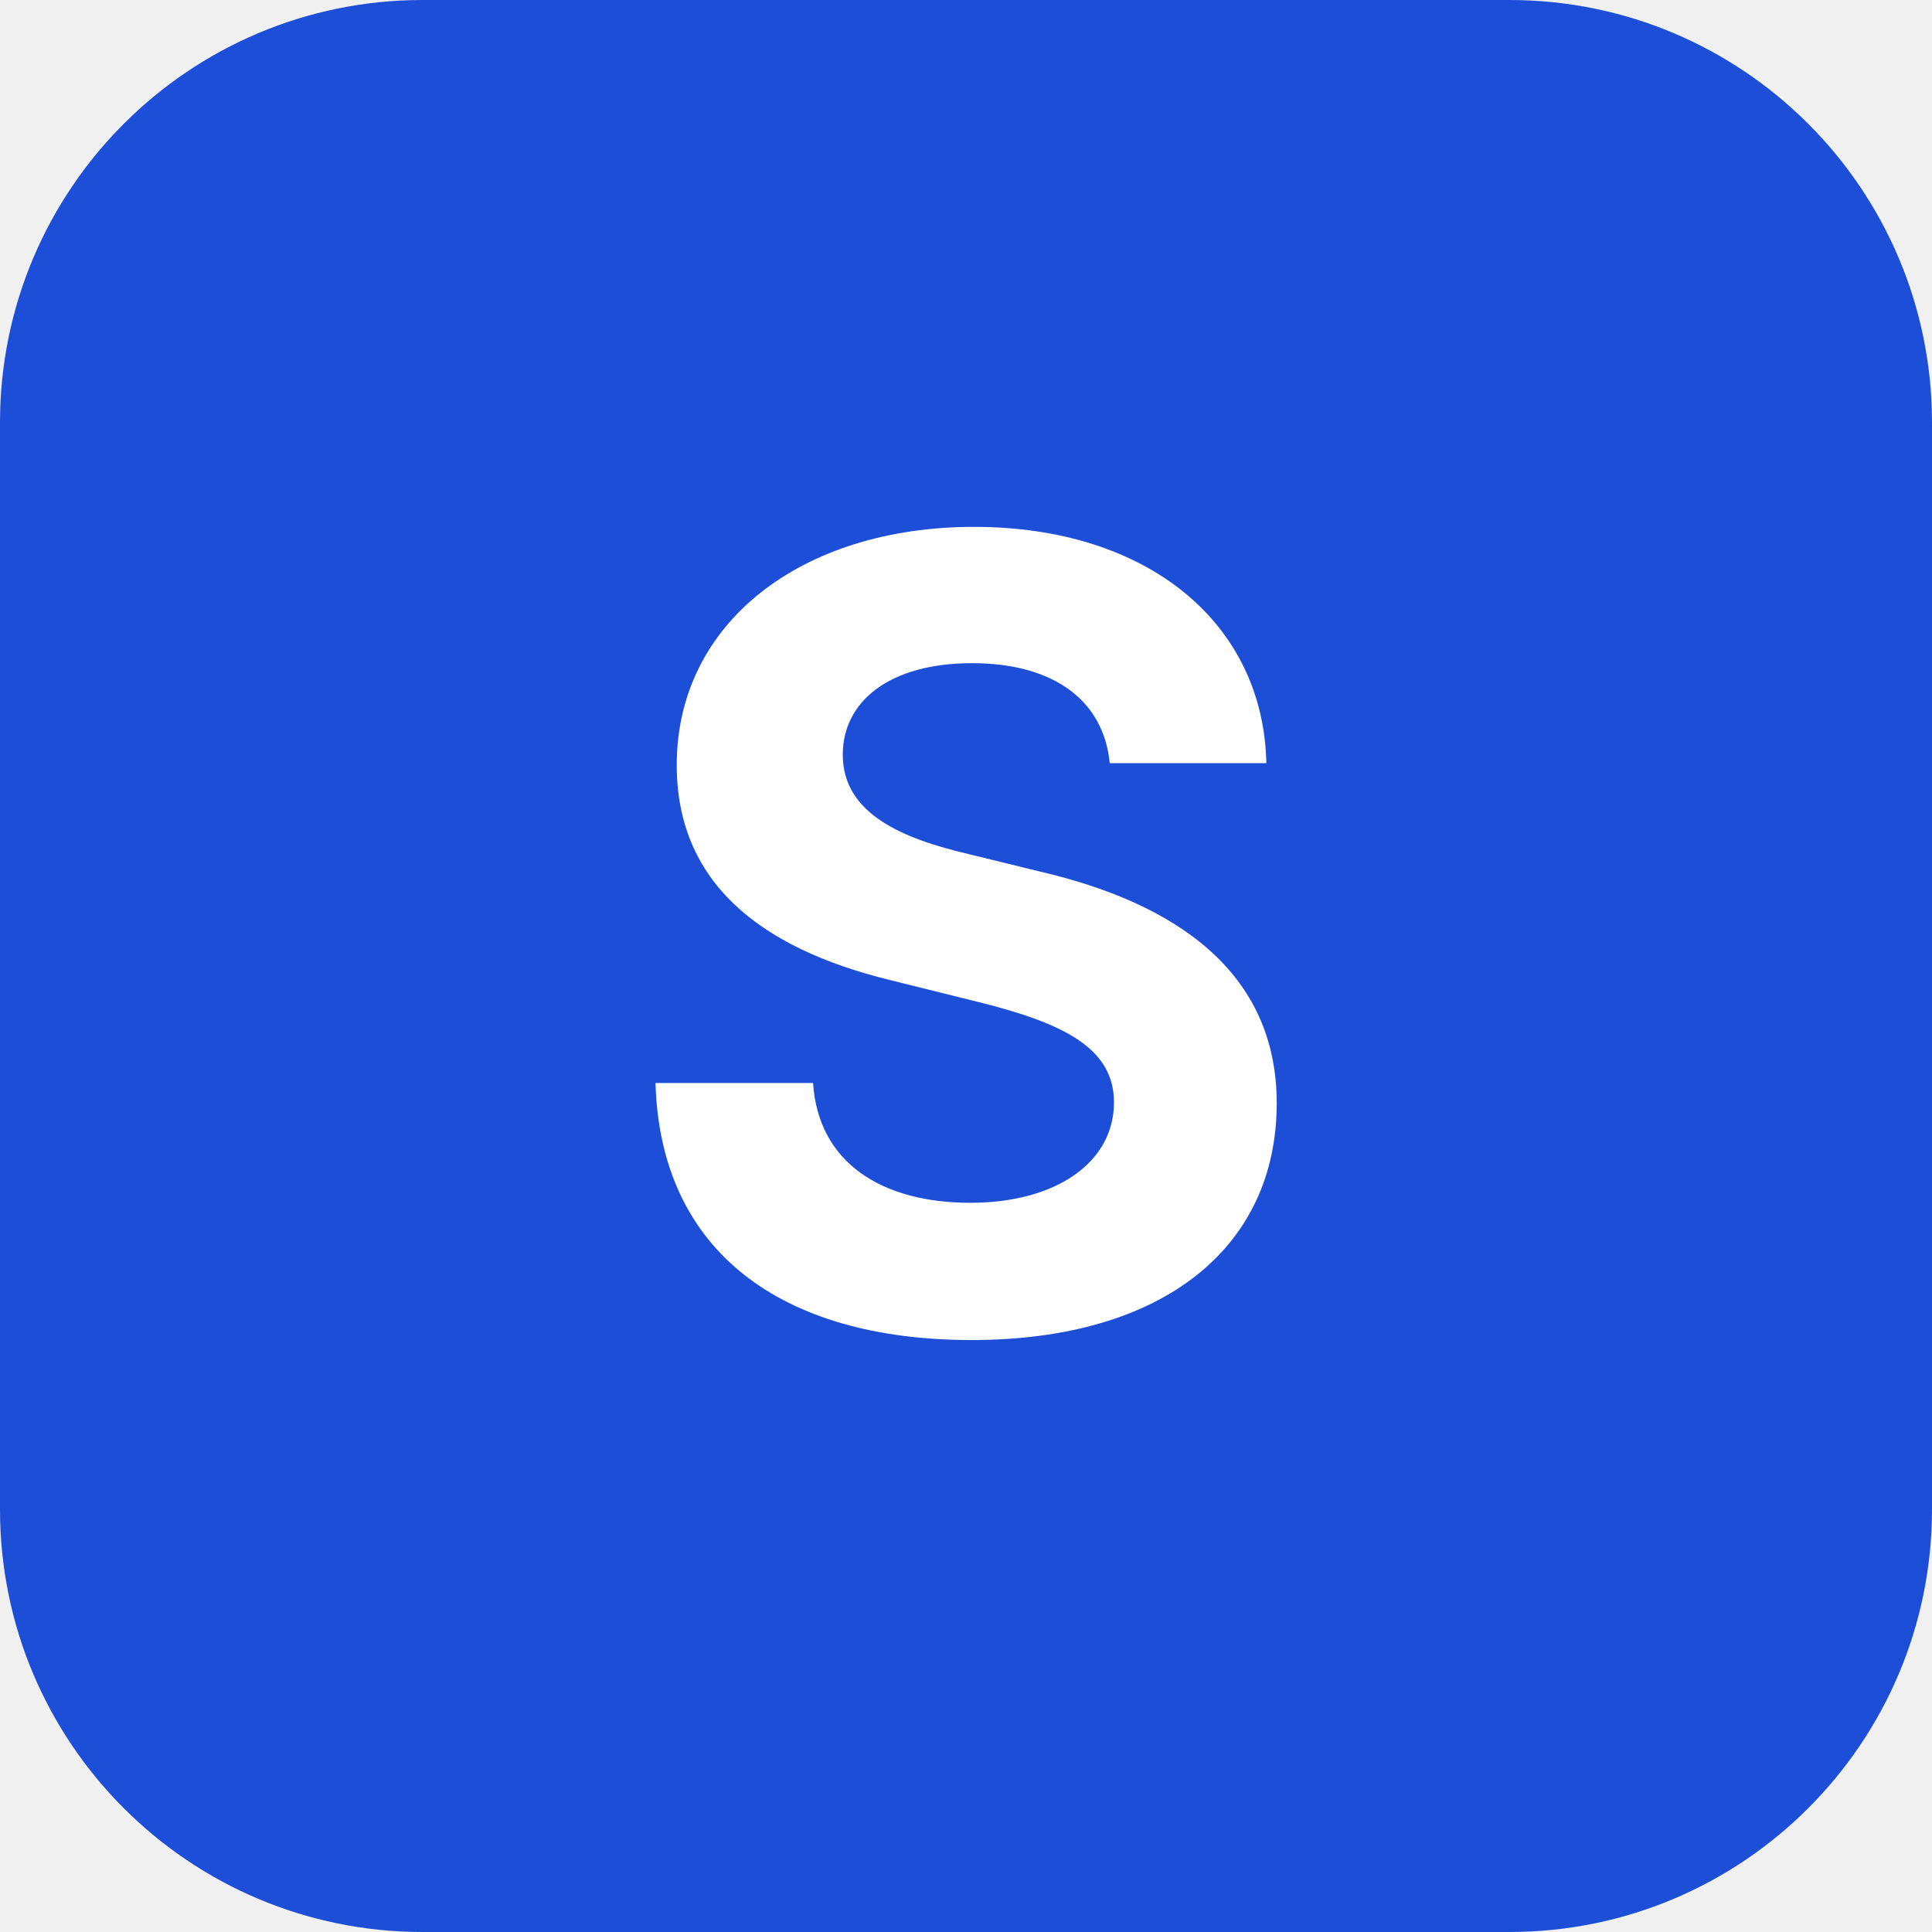
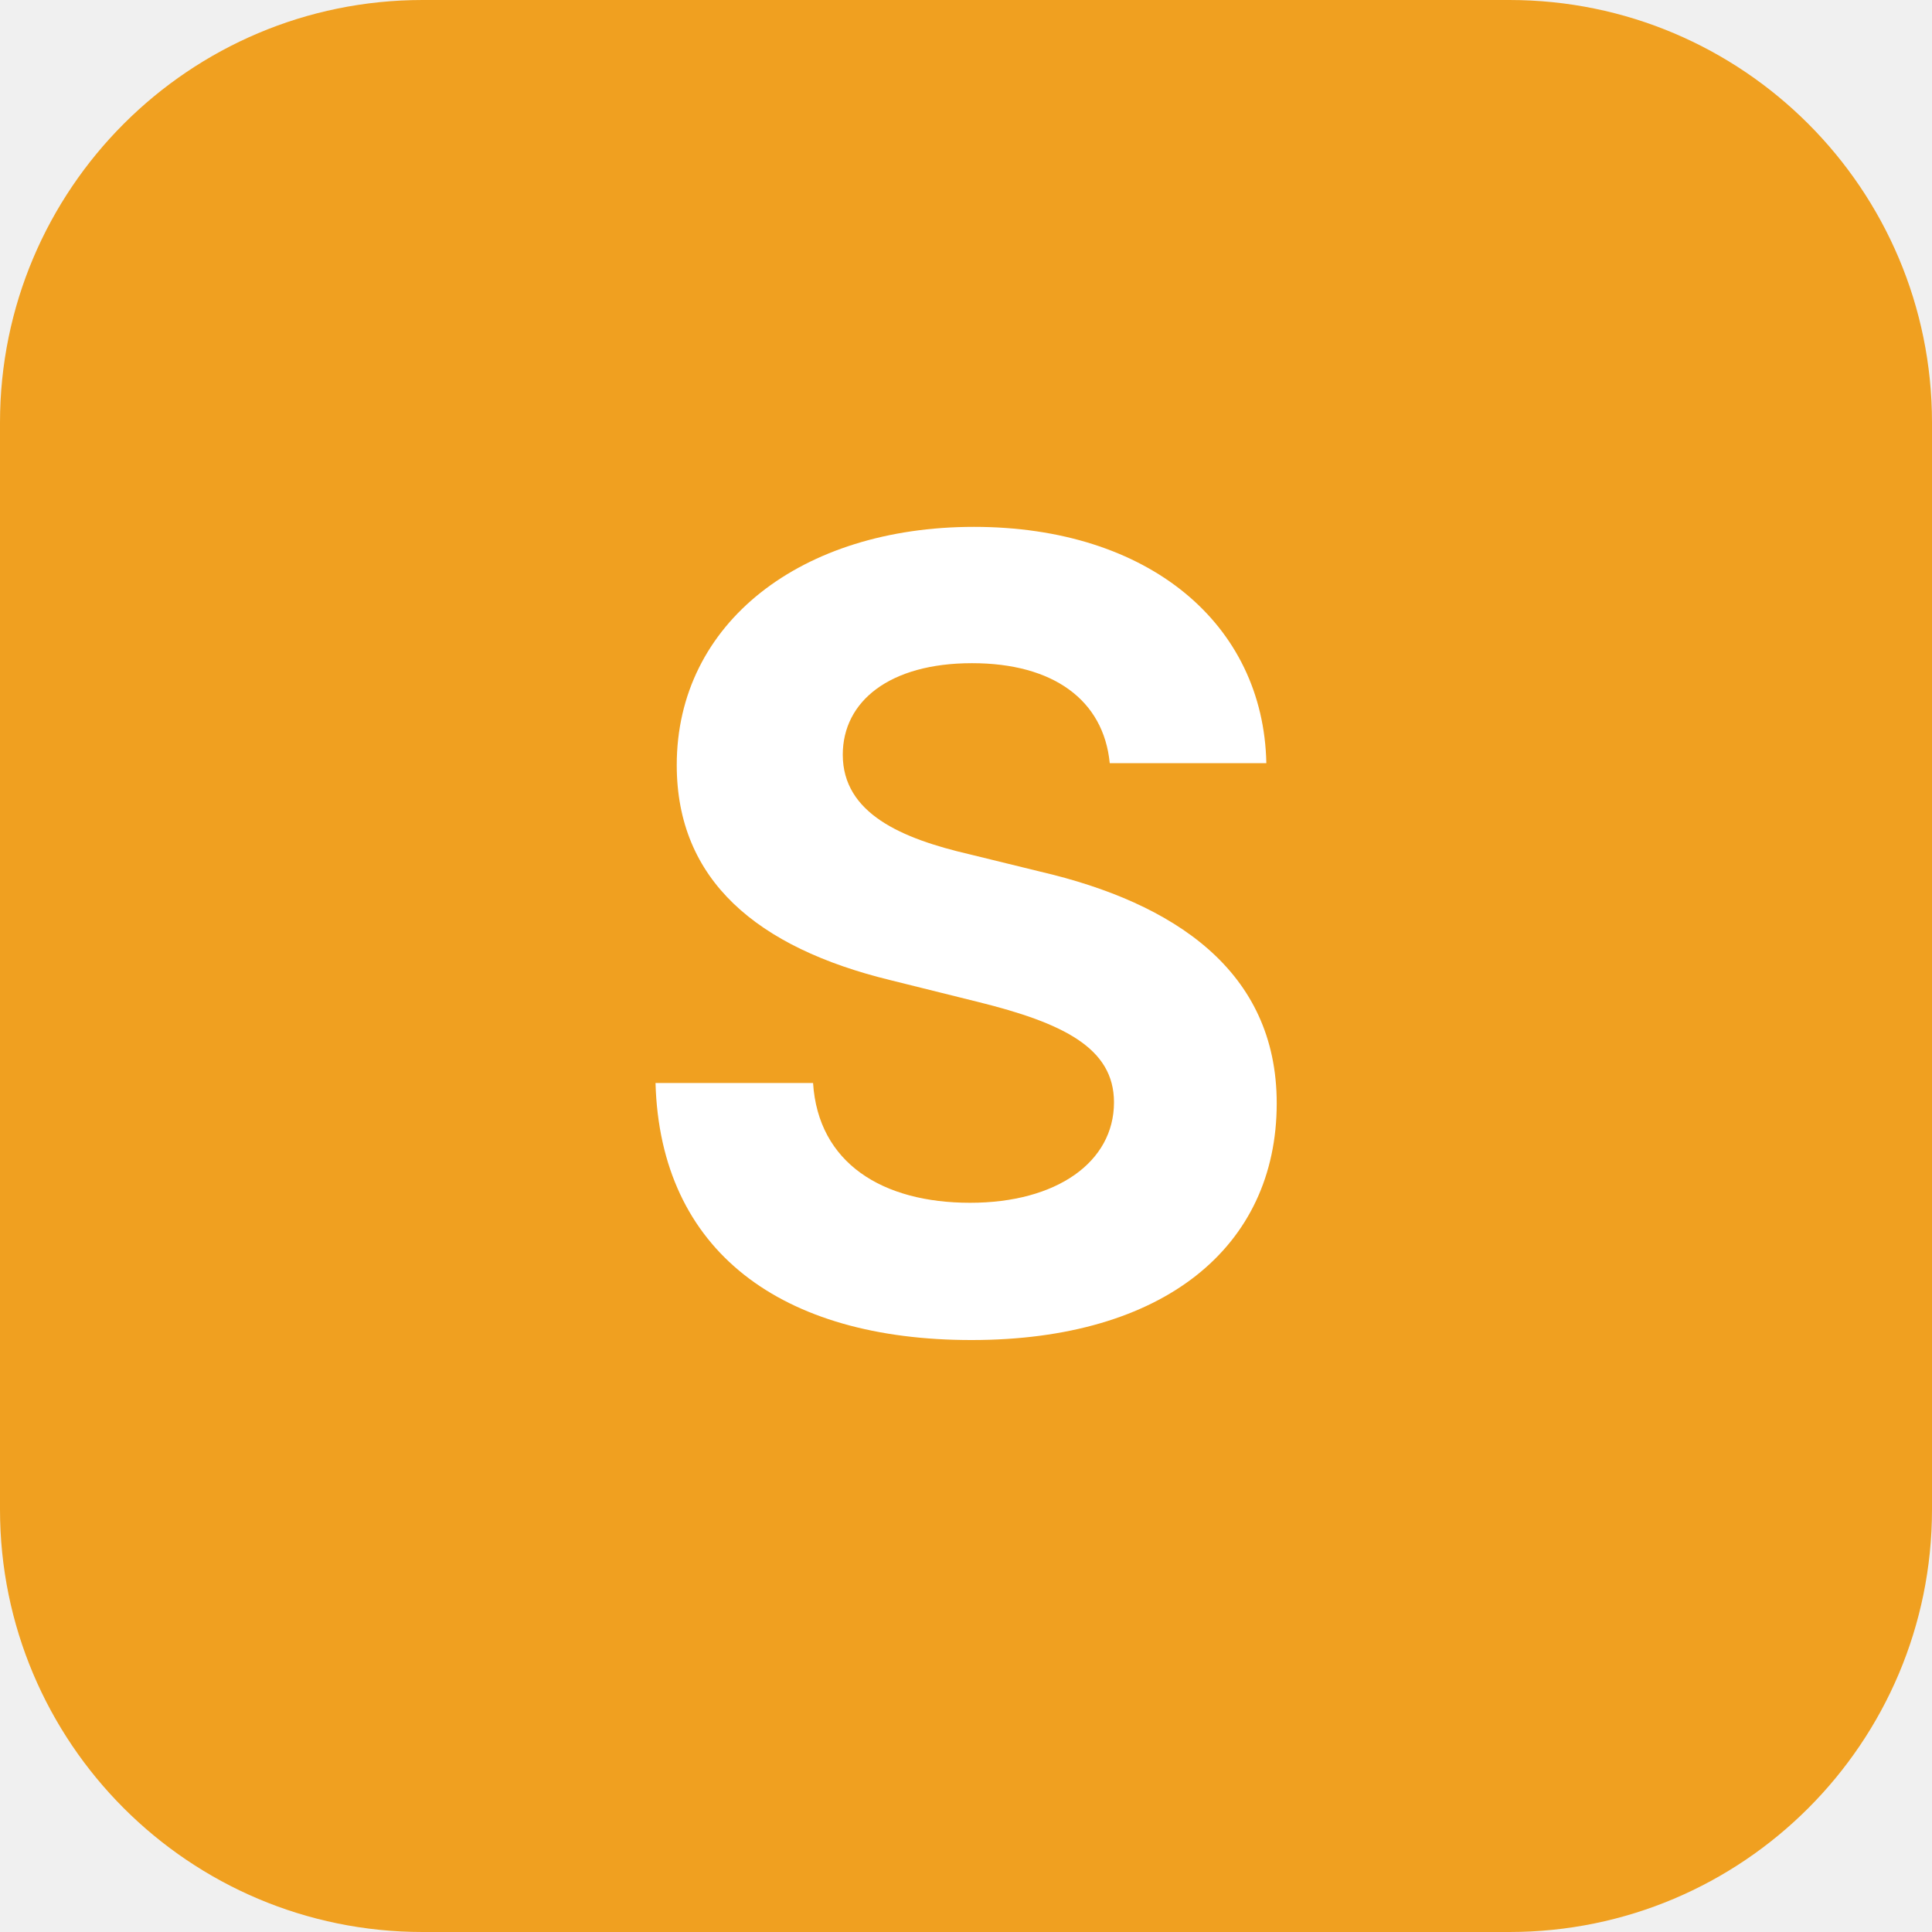
<svg xmlns="http://www.w3.org/2000/svg" viewBox="0 0 64 64" role="img" aria-label="ScholarSuite">
-   <rect width="64" height="64" rx="14" fill="#1D4ED8" />
+   <rect width="64" height="64" rx="14" fill="#f0a020" />
  <text x="32" y="44" font-family="Inter, Arial, sans-serif" font-size="36" font-weight="700" fill="#ffffff" text-anchor="middle">S</text>
</svg>
